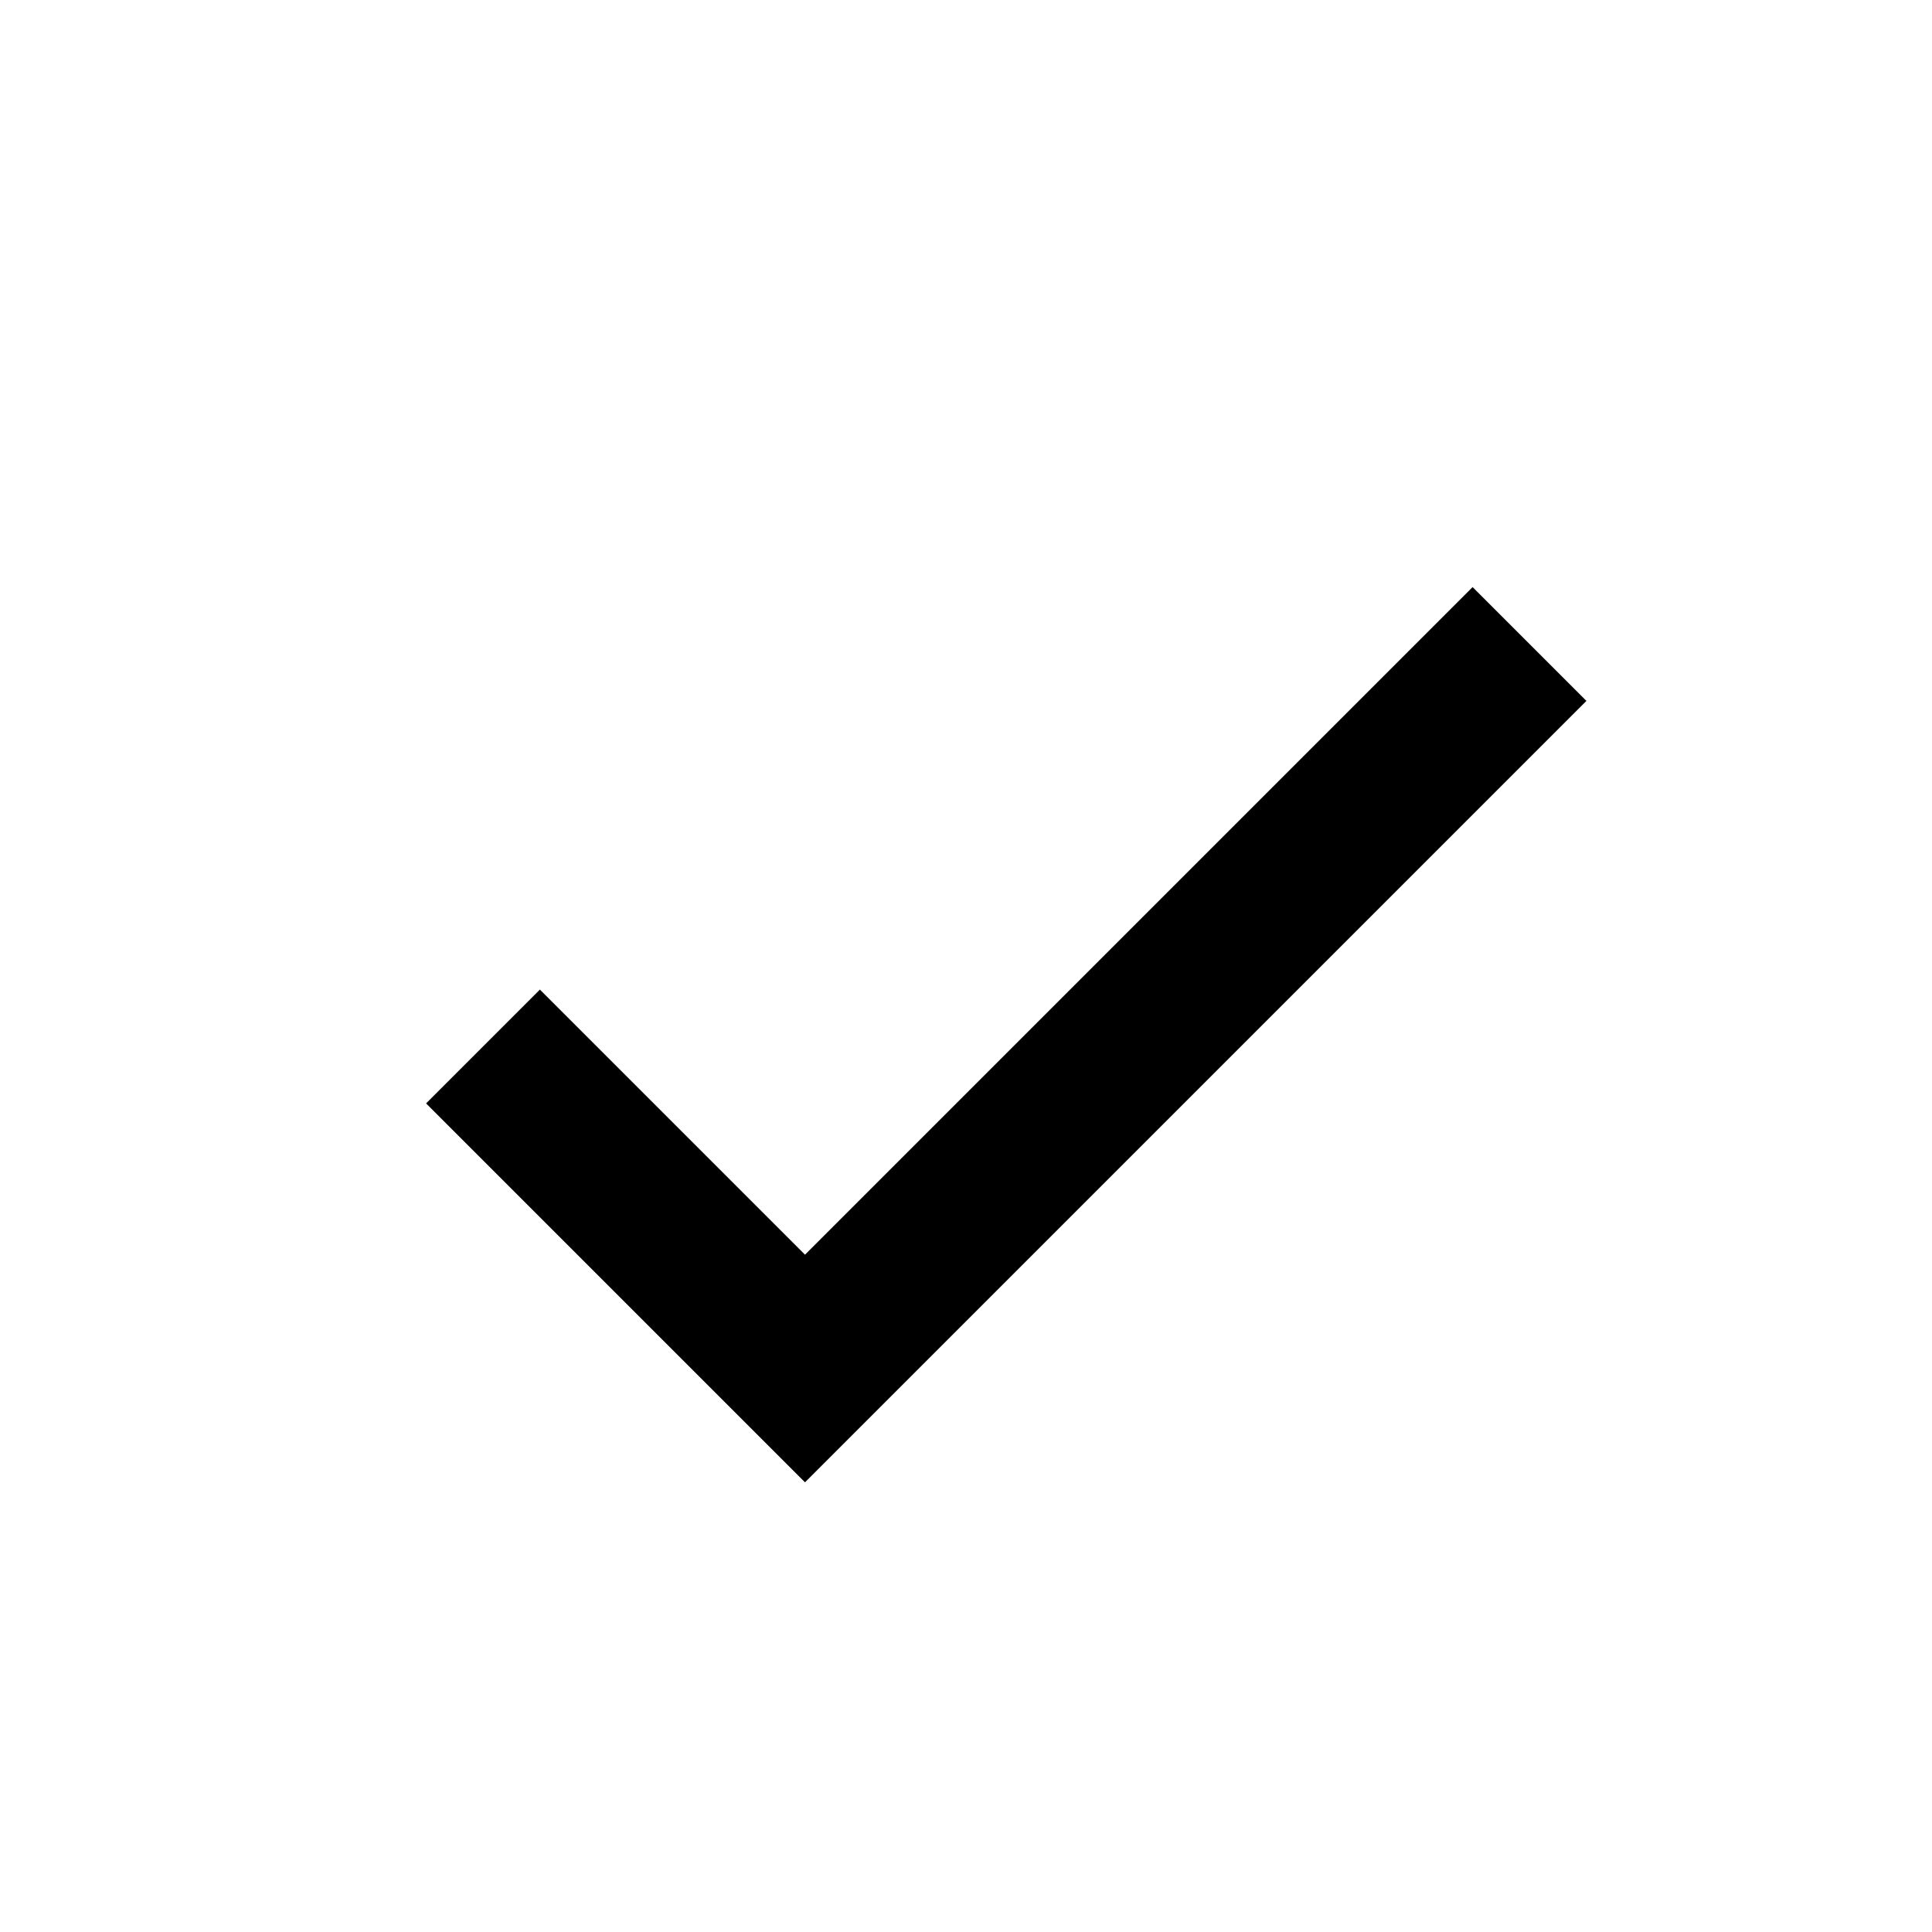
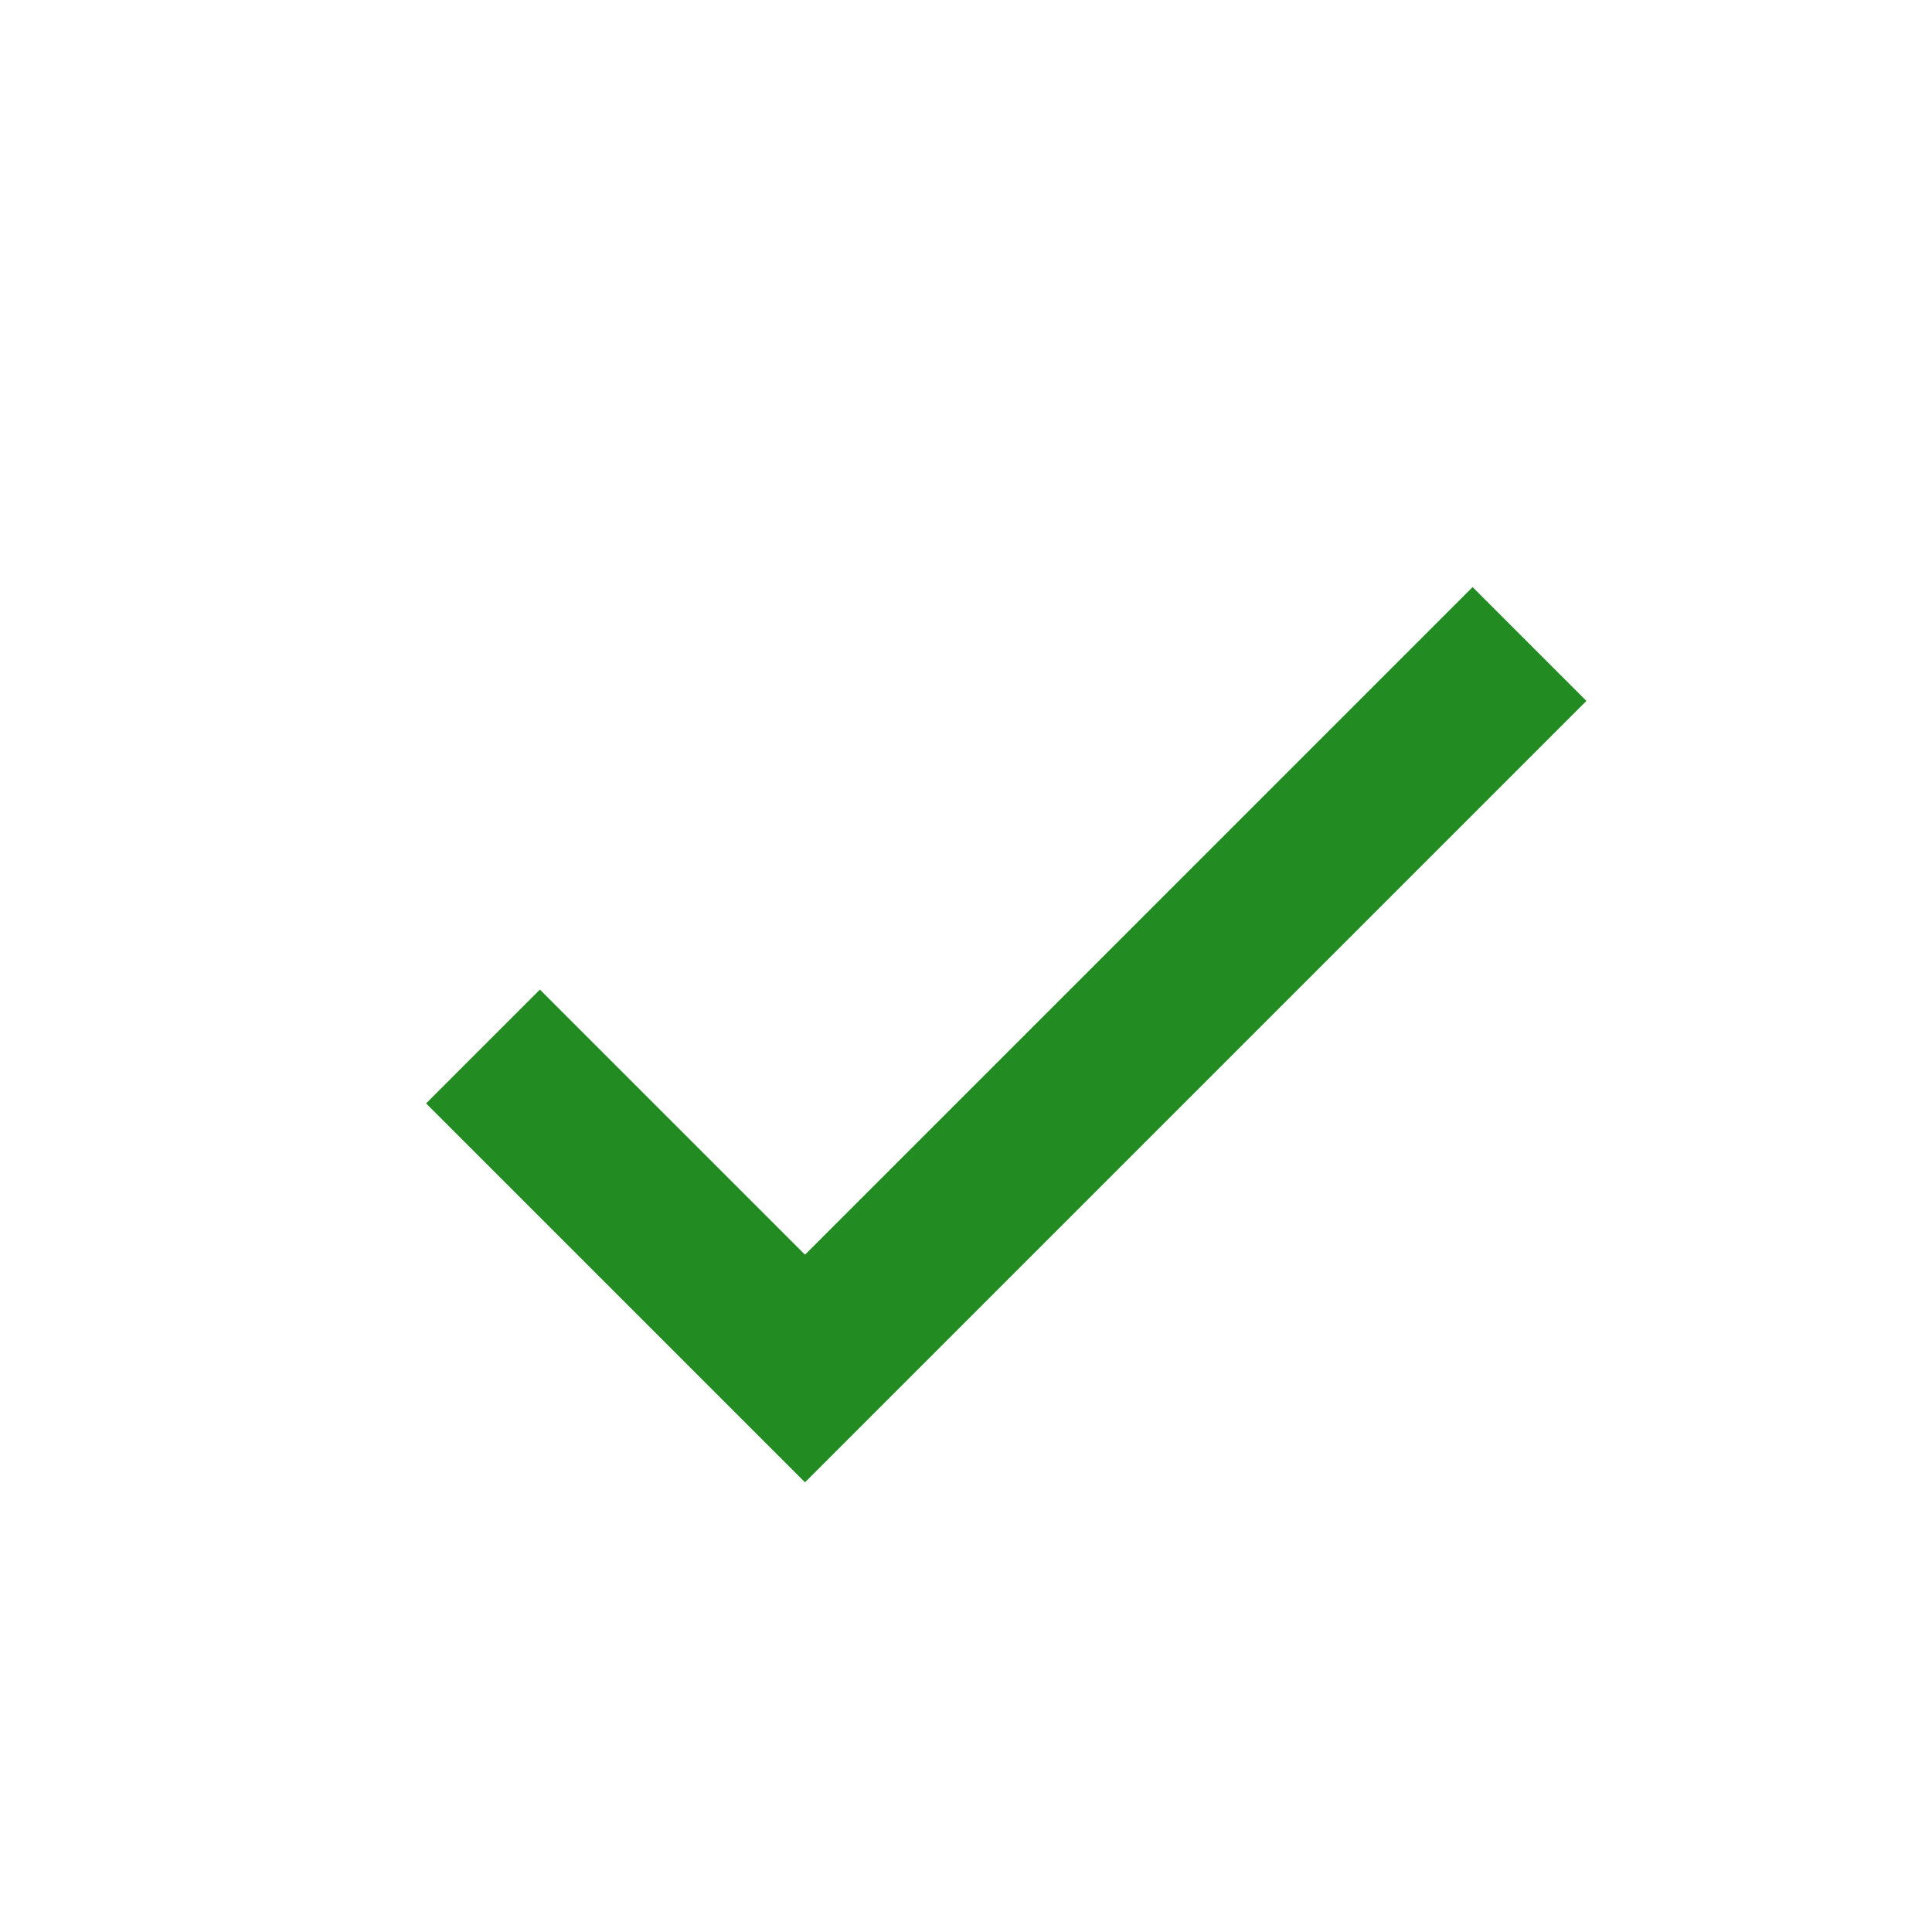
- <svg xmlns="http://www.w3.org/2000/svg" width="24" height="24" viewBox="0 0 24 24" style="fill: rgba(0, 0, 0, 1);transform: ;msFilter:;">
+ <svg xmlns="http://www.w3.org/2000/svg" width="24" height="24" viewBox="0 0 24 24" style="fill: #228B22;transform: ;msFilter:;">
  <path d="m10 15.586-3.293-3.293-1.414 1.414L10 18.414l9.707-9.707-1.414-1.414z" />
</svg>
